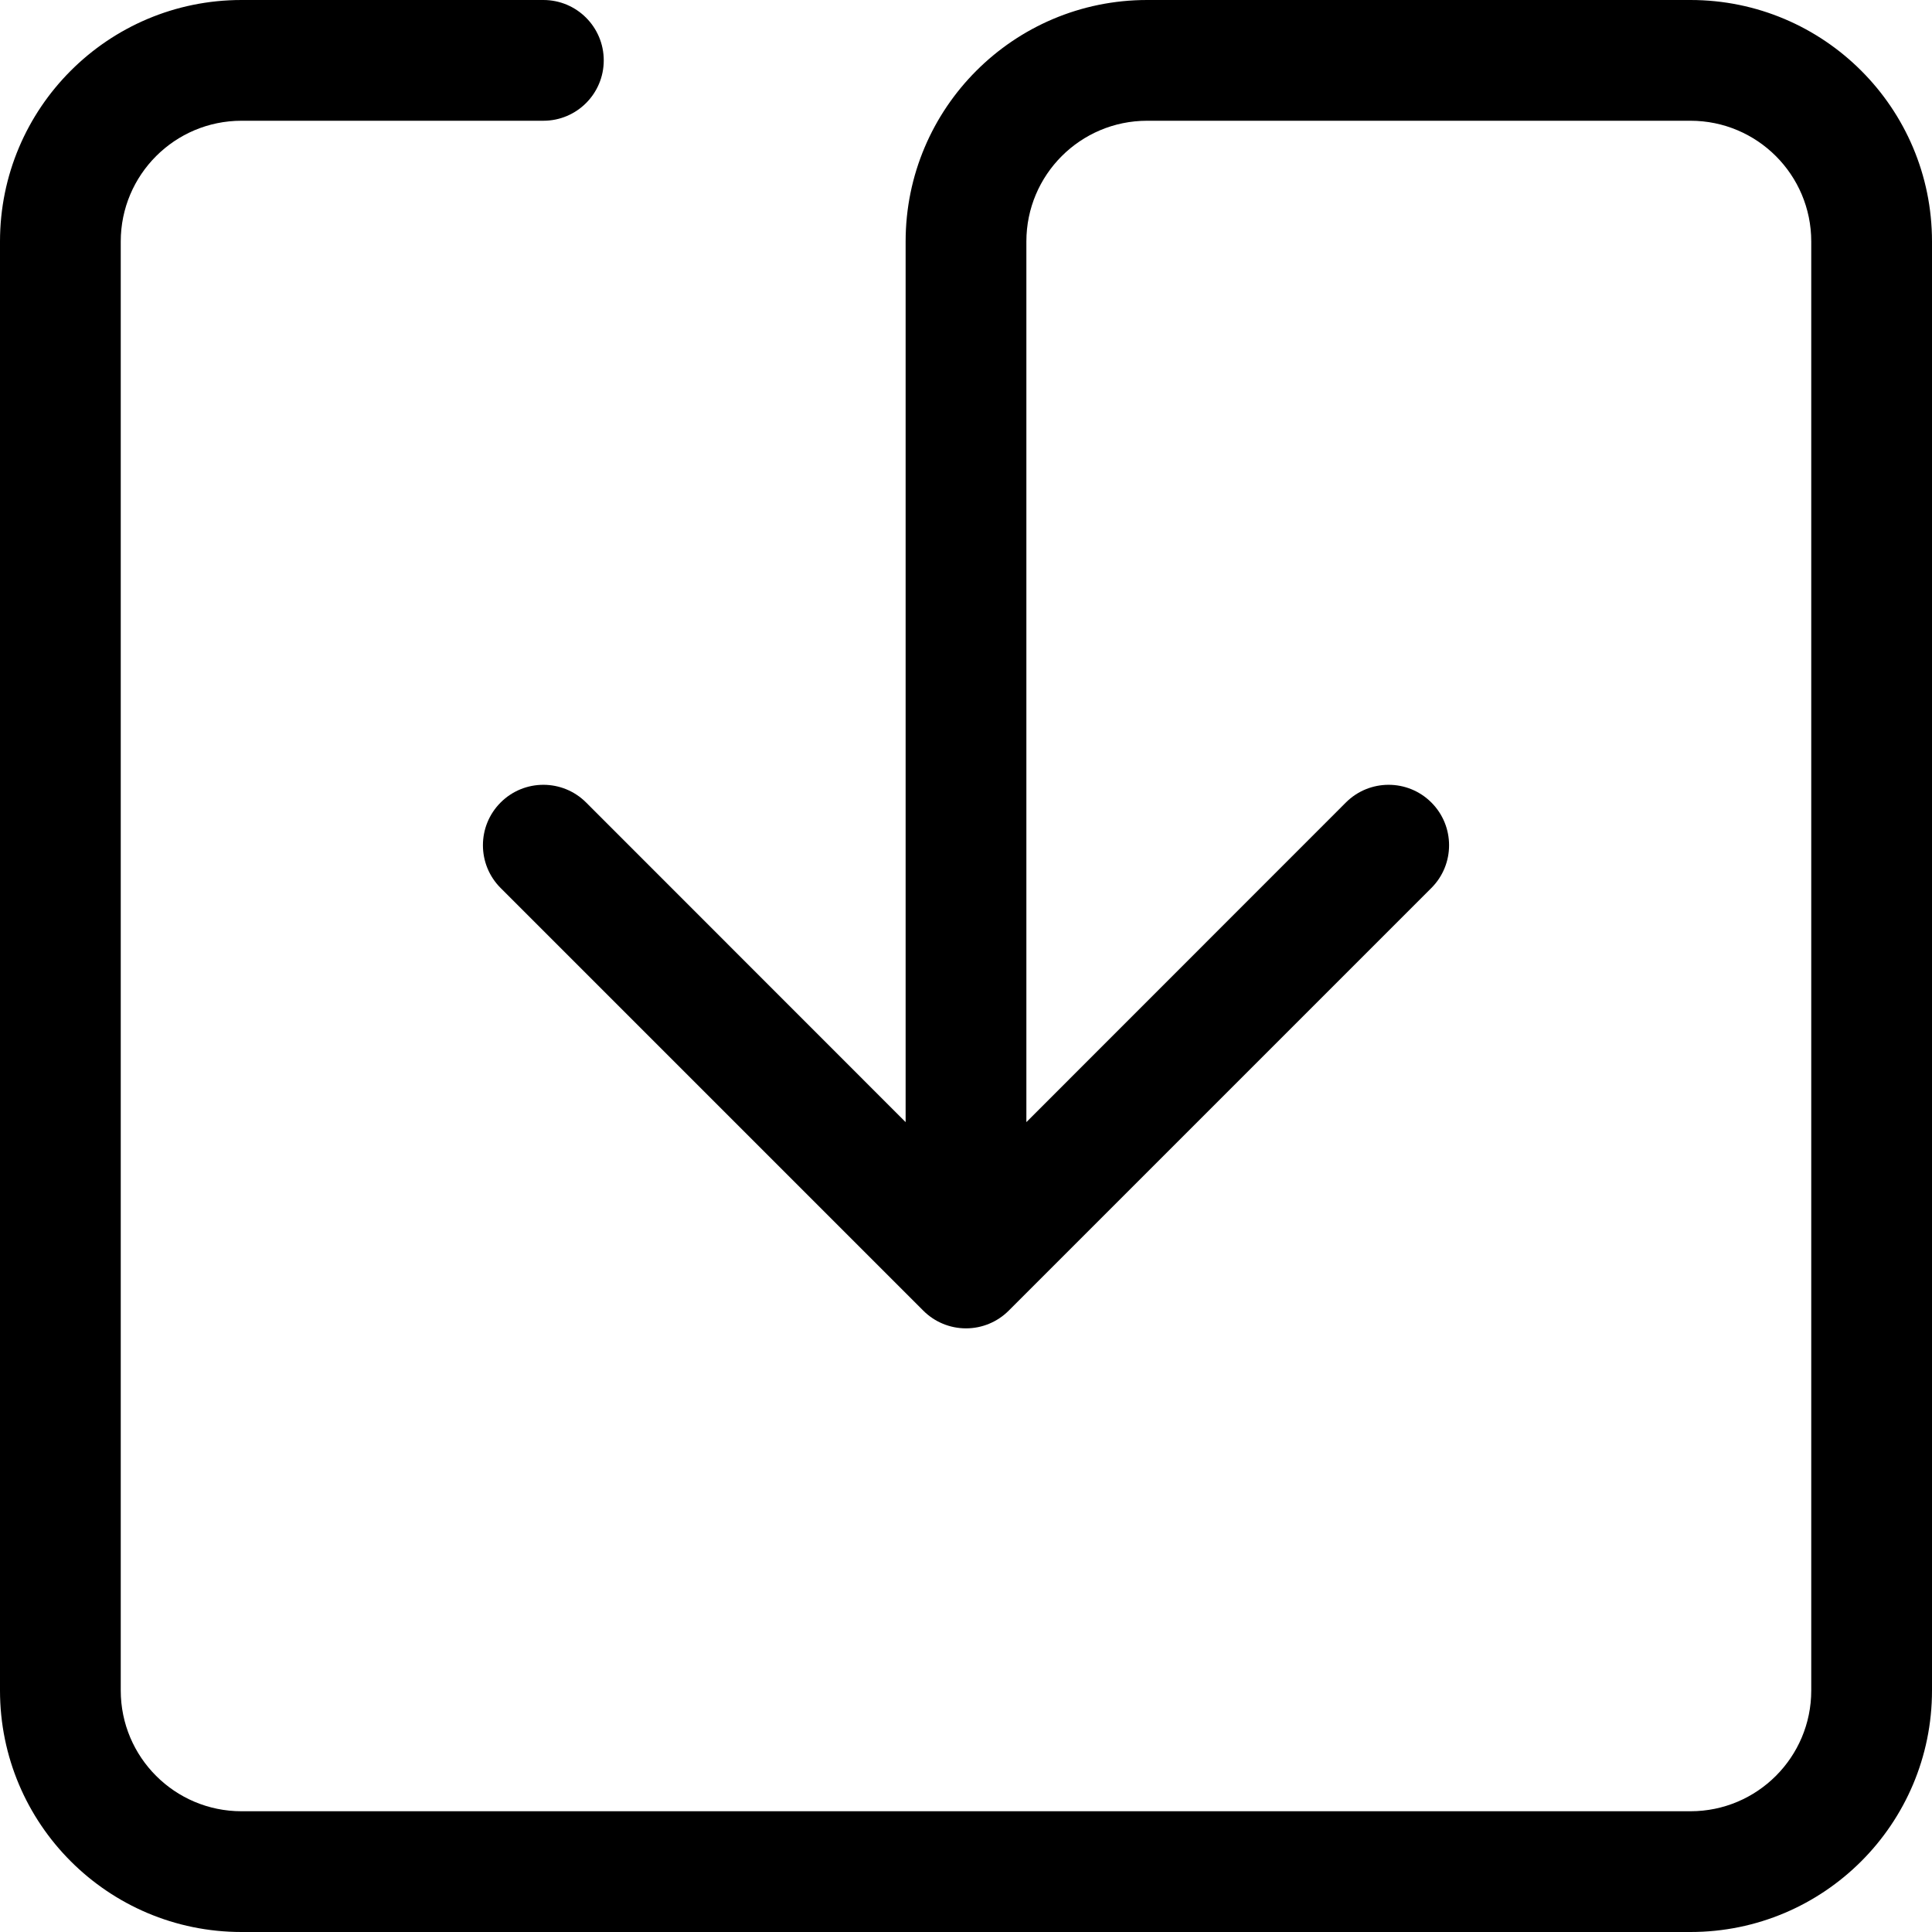
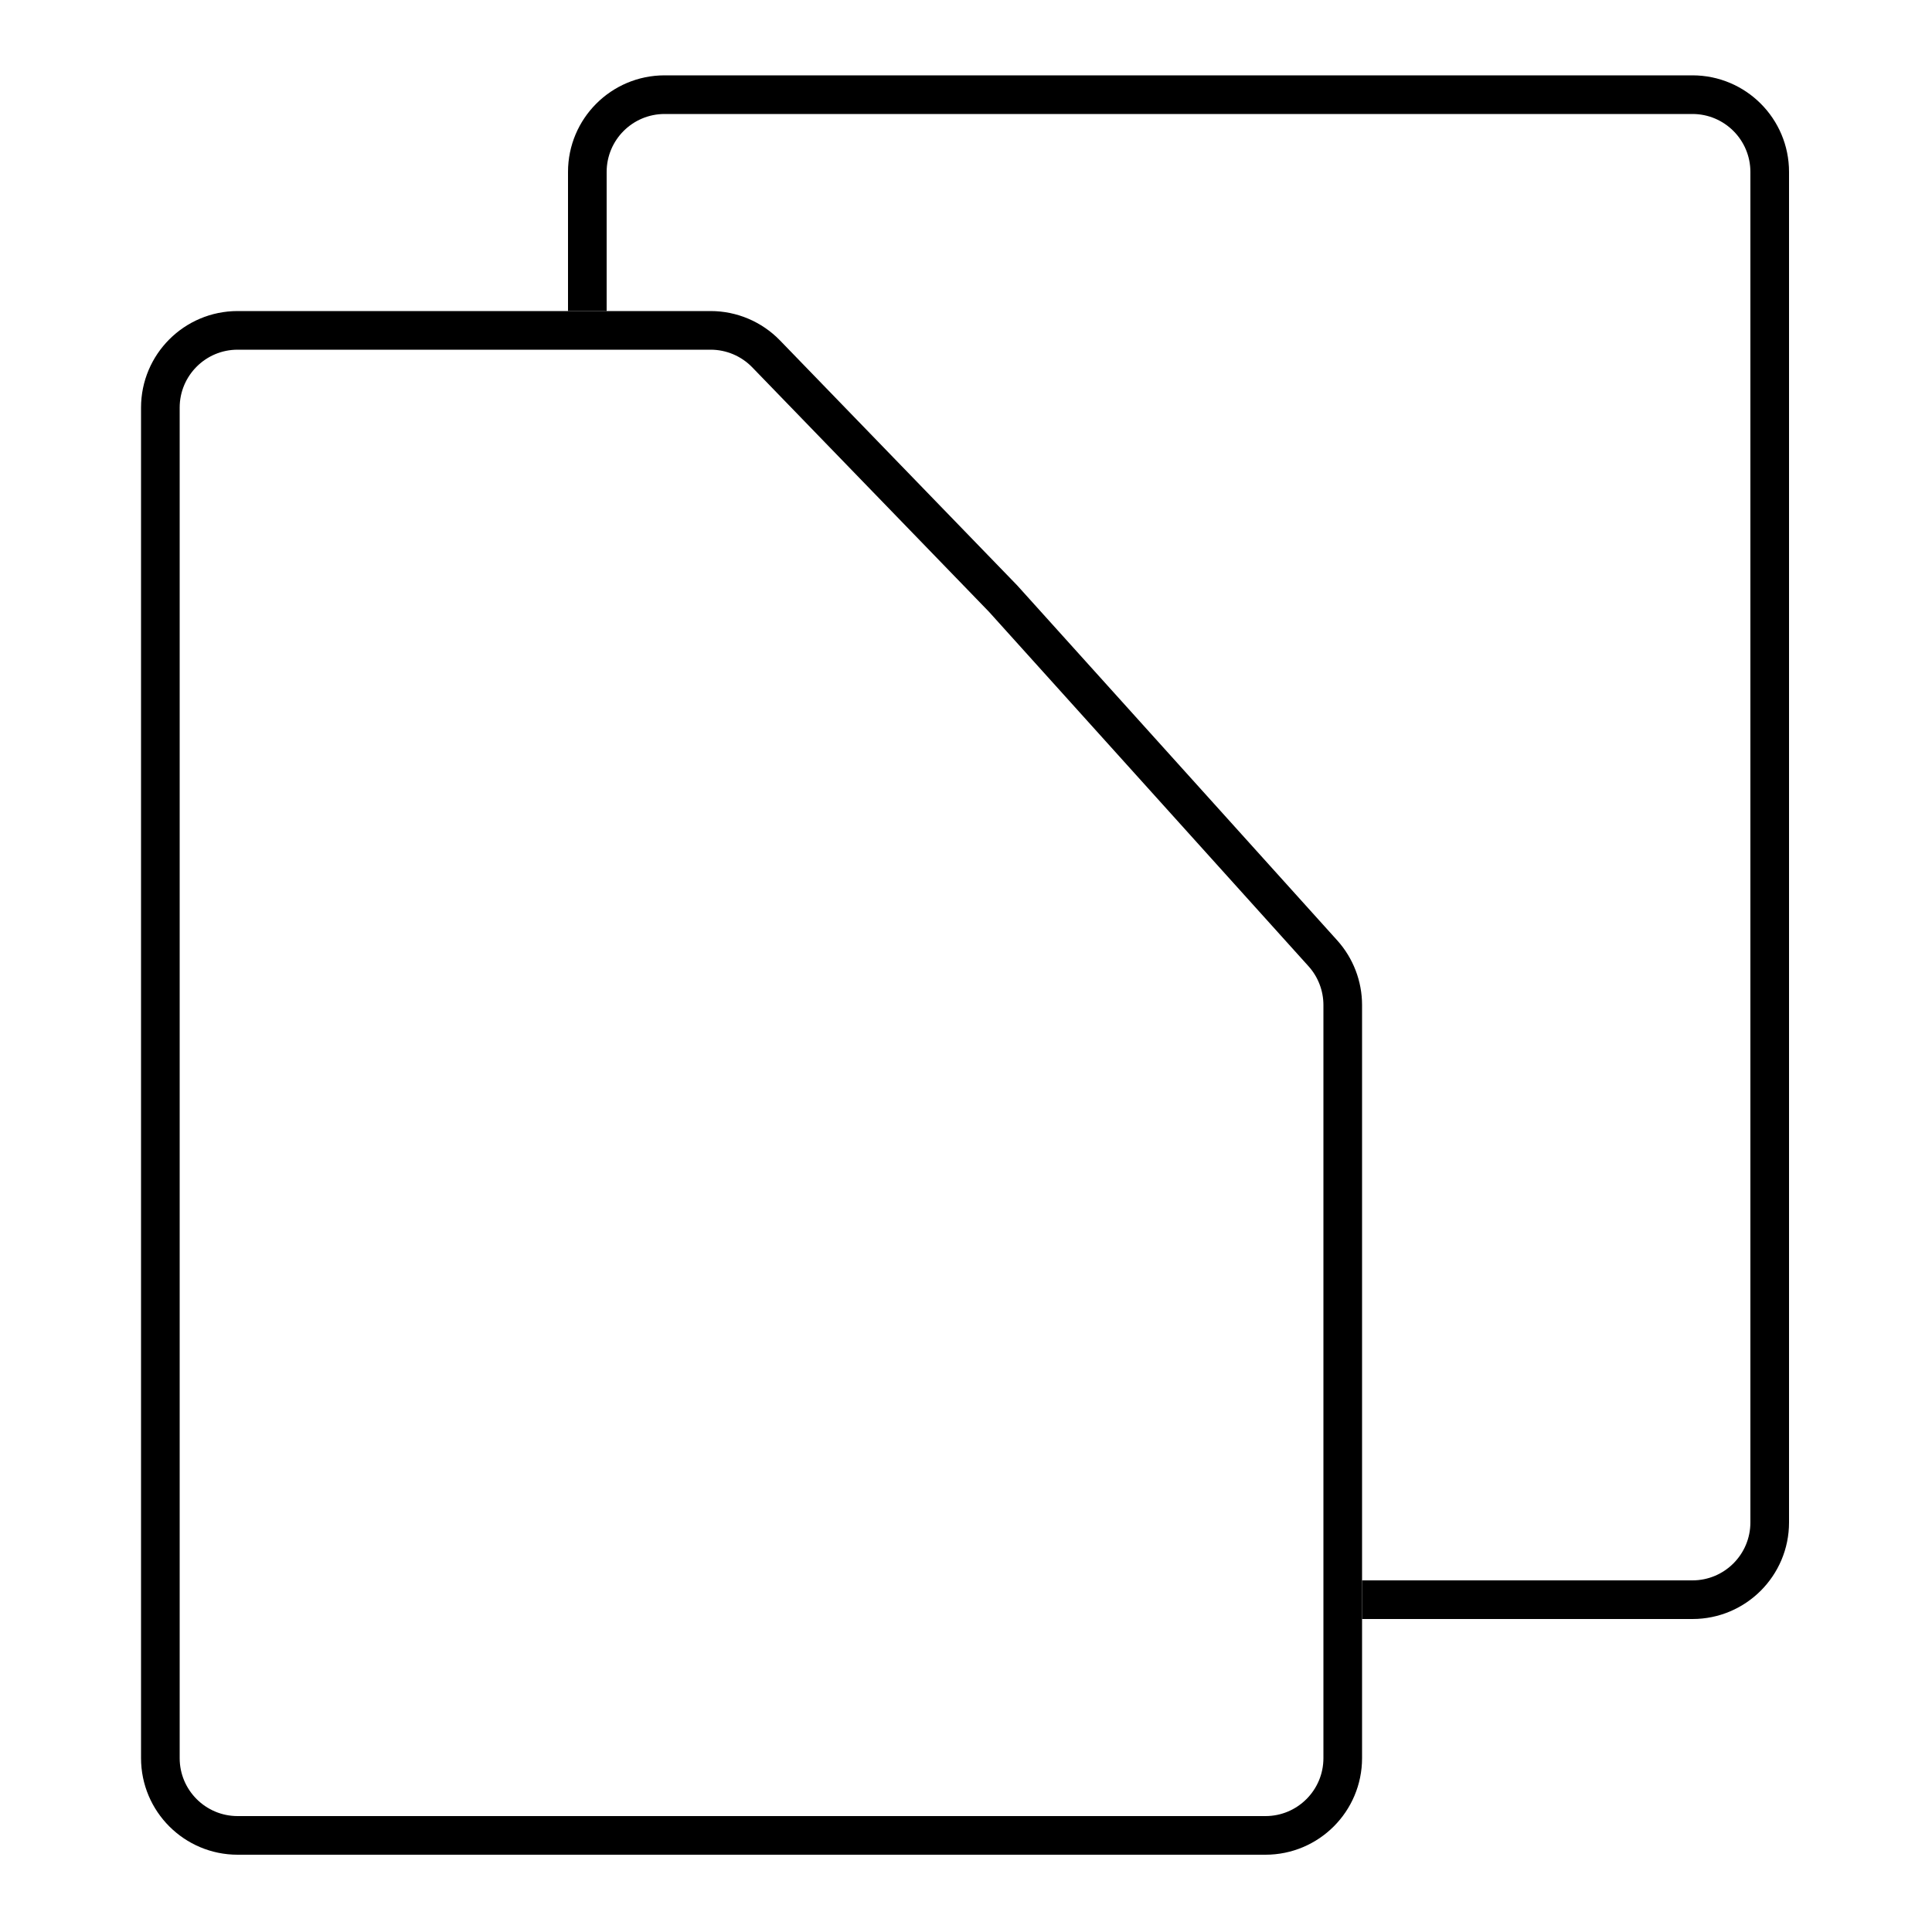
- <svg xmlns="http://www.w3.org/2000/svg" width="16" height="16" fill="currentColor" class="bi bi-save" viewBox="0 0 16 16">
-   <path d="M2 1a1 1 0 0 0-1 1v12a1 1 0 0 0 1 1h12a1 1 0 0 0 1-1V2a1 1 0 0 0-1-1H9.5a1 1 0 0 0-1 1v7.293l2.646-2.647a.5.5 0 0 1 .708.708l-3.5 3.5a.5.5 0 0 1-.708 0l-3.5-3.5a.5.5 0 1 1 .708-.708L7.5 9.293V2a2 2 0 0 1 2-2H14a2 2 0 0 1 2 2v12a2 2 0 0 1-2 2H2a2 2 0 0 1-2-2V2a2 2 0 0 1 2-2h2.5a.5.5 0 0 1 0 1z" />
+ <svg xmlns="http://www.w3.org/2000/svg" width="1000" height="1000" viewBox="0 0 1000 1000" fill="none">
+   <path d="M655 950H123C100.909 950 83 932.091 83 910V211C83 188.909 100.909 171 123 171H367.816C378.648 171 389.017 175.393 396.552 183.175L519.192 309.828L684.709 493.427C691.334 500.775 695 510.318 695 520.211V910C695 932.091 677.091 950 655 950Z" stroke="black" stroke-width="20" />
+   <path fill-rule="evenodd" clip-rule="evenodd" d="M344 59H876C892.569 59 906 72.431 906 89V788C906 804.569 892.569 818 876 818H705V838H876C903.614 838 926 815.614 926 788V89C926 61.386 903.614 39 876 39H344C316.386 39 294 61.386 294 89V161H314V89C314 72.431 327.431 59 344 59Z" fill="black" />
</svg>
